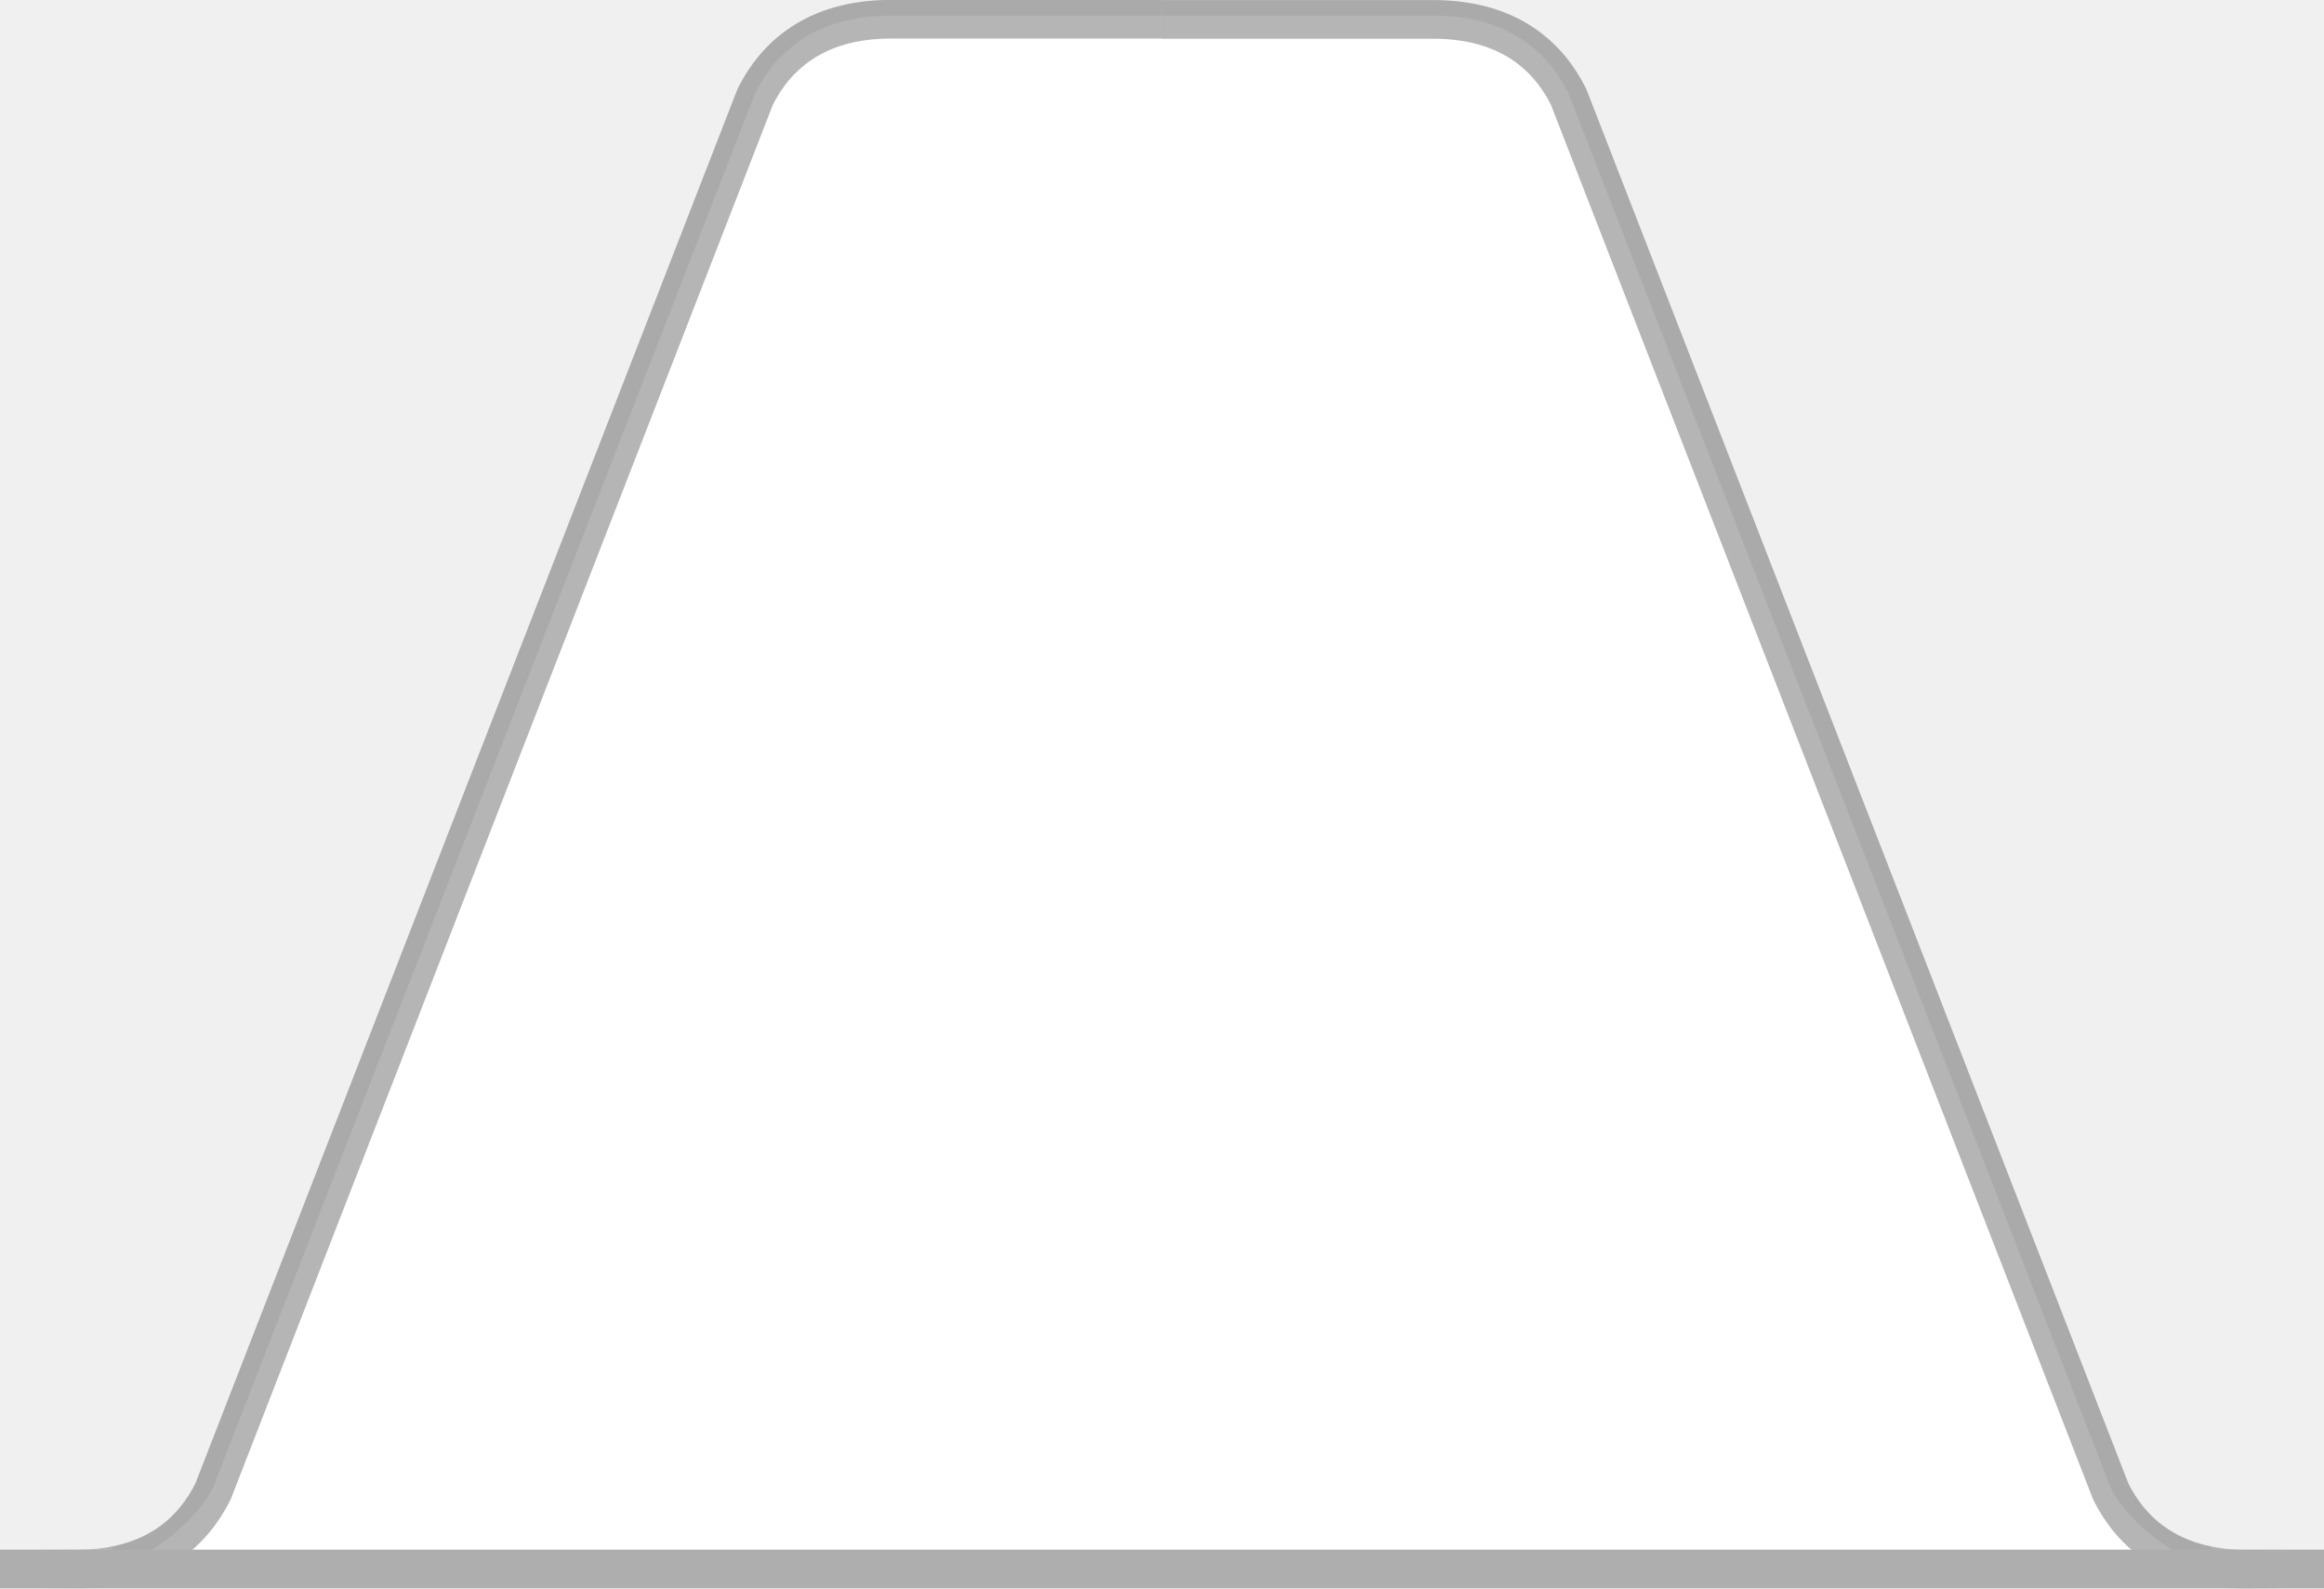
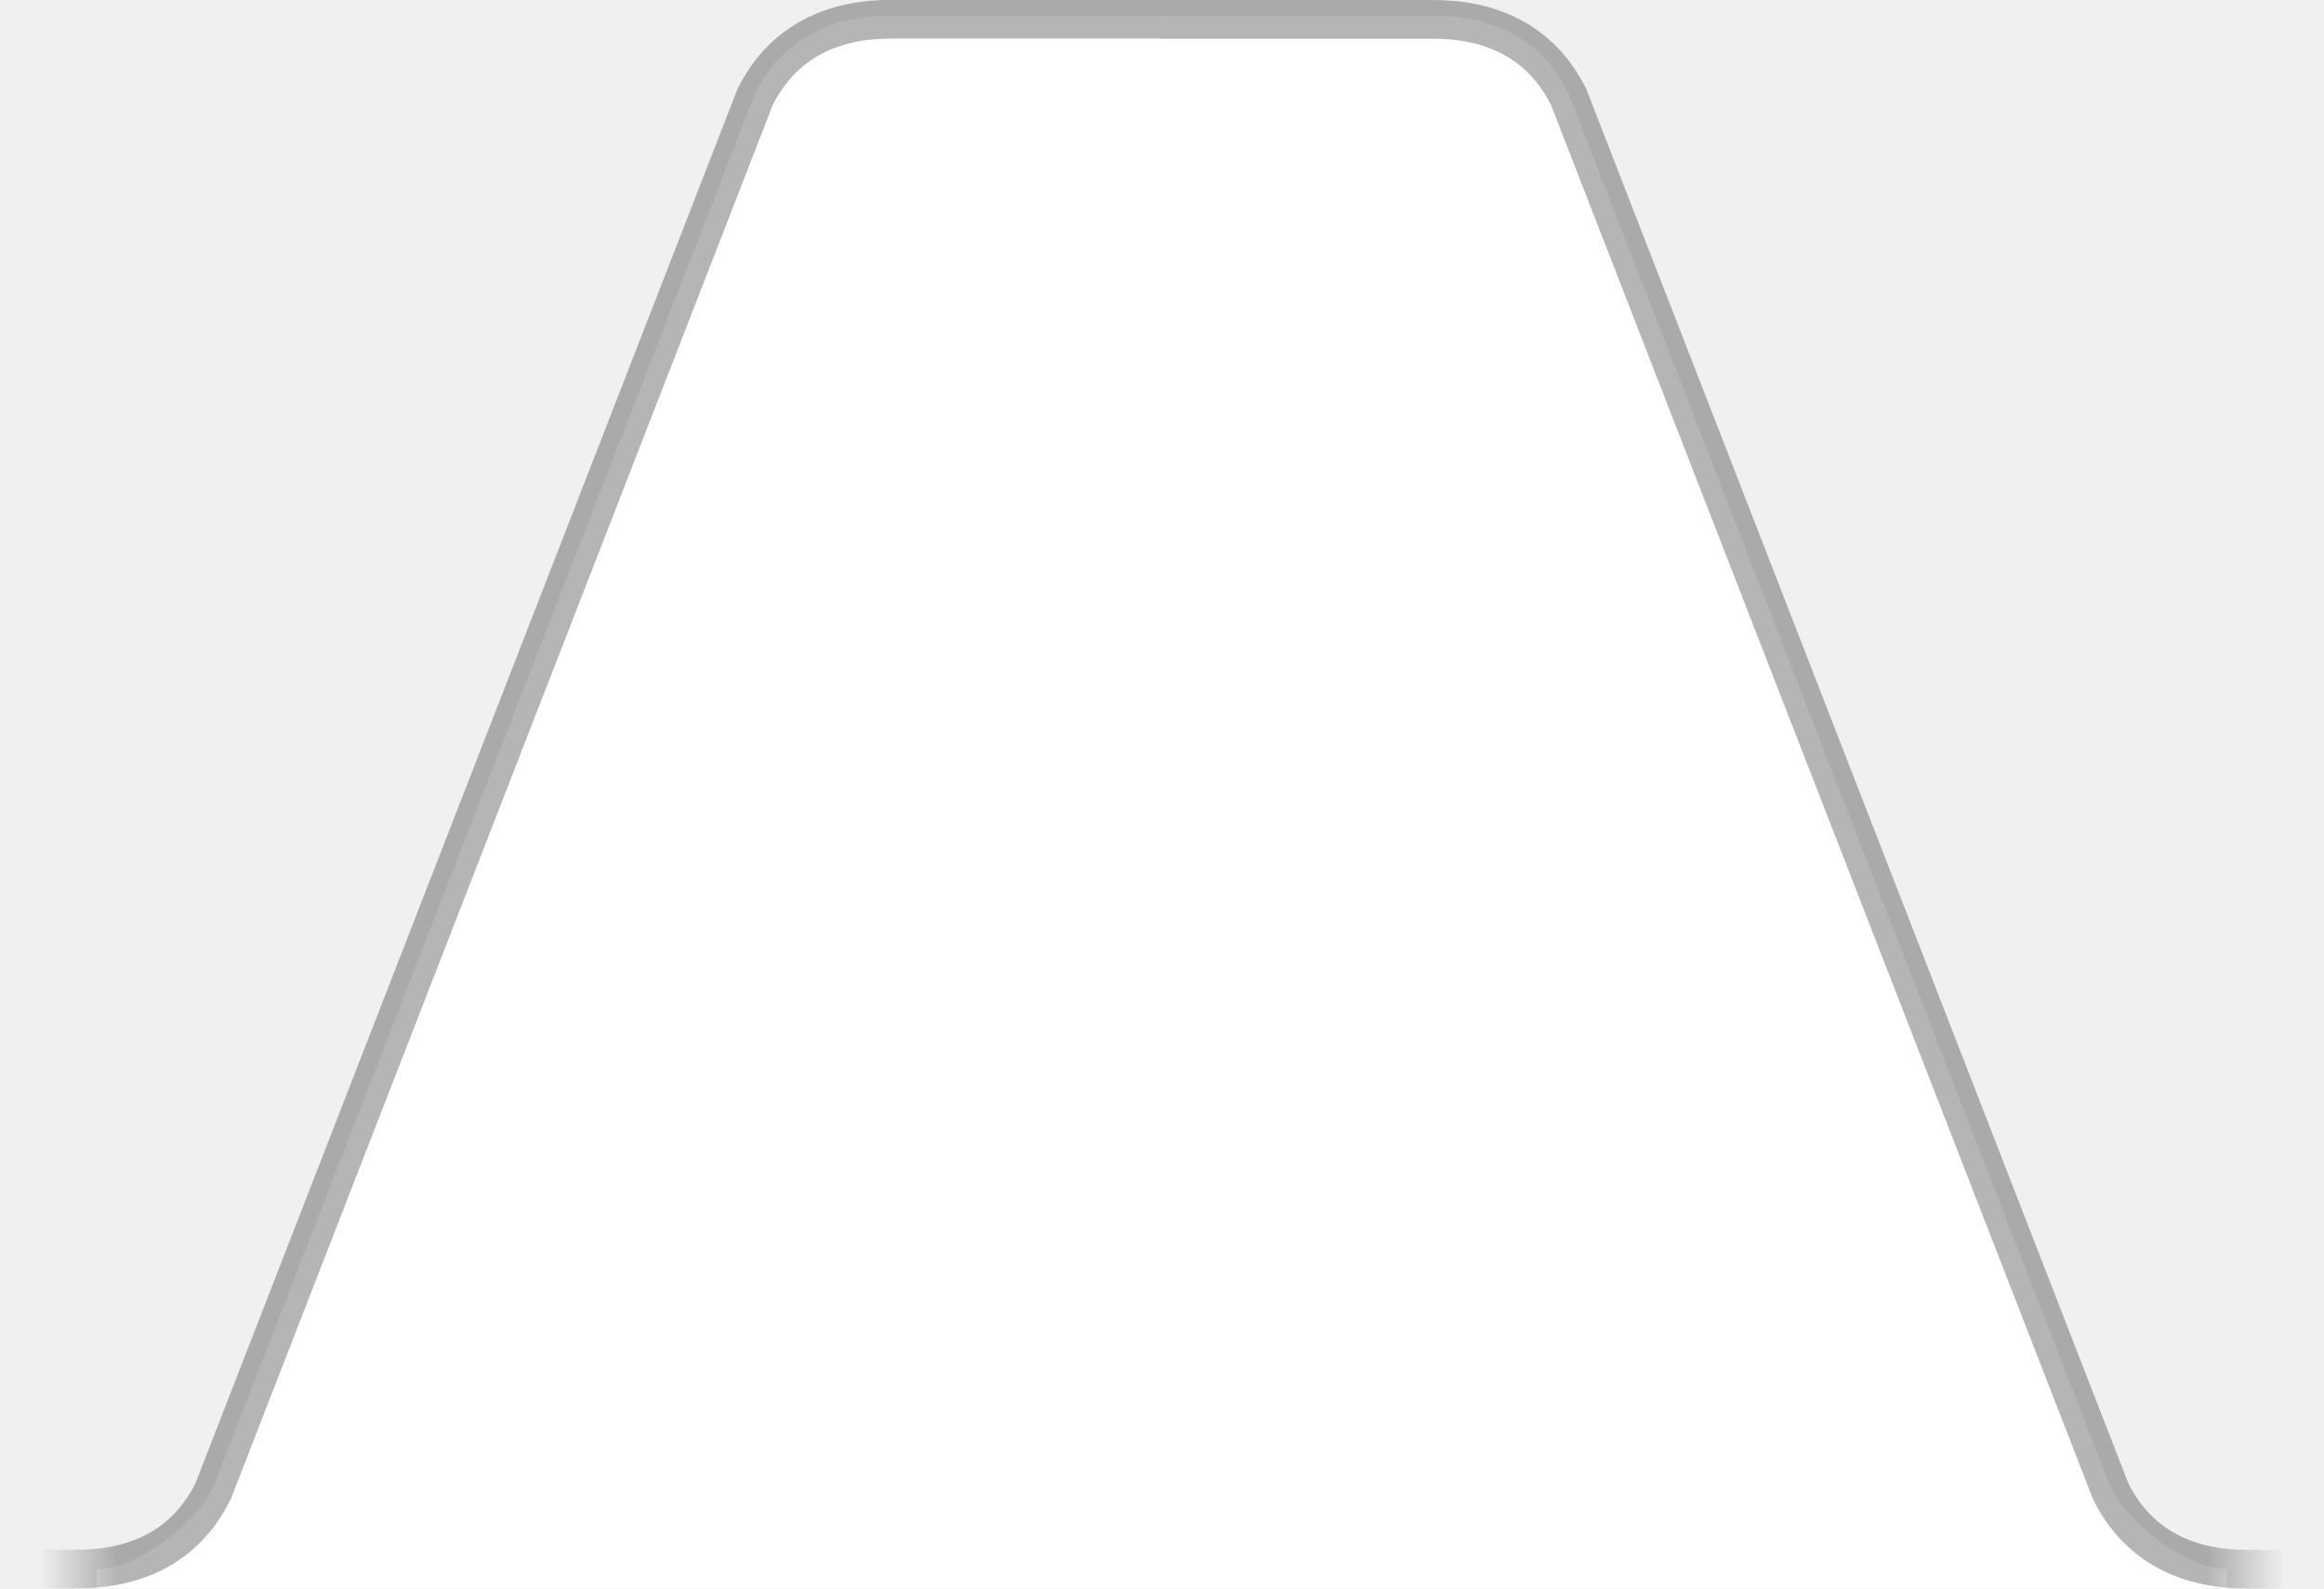
<svg xmlns="http://www.w3.org/2000/svg" xmlns:xlink="http://www.w3.org/1999/xlink" width="3.969mm" height="2.712mm" viewBox="0 0 14.063 9.609" id="svg2" version="1.1">
  <defs id="defs4">
    <linearGradient id="linearGradient4719">
      <stop id="stop4717" offset="0" style="stop-color:#000000;stop-opacity:0;" />
      <stop id="stop4715" offset="1" style="stop-color:#000000;stop-opacity:1;" />
    </linearGradient>
    <linearGradient xlink:href="#linearGradient4719" id="linearGradient4725" x1="23.203" y1="16.425" x2="22.734" y2="16.425" gradientUnits="userSpaceOnUse" spreadMethod="pad" />
    <linearGradient xlink:href="#linearGradient4719" id="linearGradient4725-6" x1="9.609" y1="16.425" x2="10.078" y2="16.425" gradientUnits="userSpaceOnUse" spreadMethod="pad" gradientTransform="translate(1.0800132e-6)" />
  </defs>
  <g id="layer1" transform="translate(-9.375,-6.932721)">
    <path style="fill:#ffffff;fill-opacity:1;fill-rule:nonzero;stroke:none;stroke-width:0.234;stroke-linecap:butt;stroke-linejoin:round;stroke-miterlimit:4;stroke-dasharray:none;stroke-opacity:0.289" d="m 9.961,16.542 v -0.117 c 0.234,0 0.586,-0.258 0.703,-0.492 l 3.281,-8.437 c 0.117,-0.234 0.352,-0.469 0.82,-0.469 h 3.281 c 0.469,0 0.703,0.234 0.82,0.469 l 3.281,8.437 c 0.117,0.234 0.469,0.492 0.703,0.492 l 0,0.117" id="path4497-9" />
    <rect style="opacity:1;fill:none;fill-opacity:1;fill-rule:evenodd;stroke:none;stroke-width:0.75;stroke-linejoin:miter;stroke-miterlimit:4;stroke-dasharray:none;stroke-dashoffset:0;stroke-opacity:1" id="rect4489" width="15" height="1.406" x="9.023" y="16.425" rx="0.352" />
    <rect style="opacity:0;fill:#14181c;fill-opacity:1;fill-rule:nonzero;stroke:none;stroke-width:0.8;stroke-linejoin:miter;stroke-miterlimit:4;stroke-dasharray:none;stroke-dashoffset:0;stroke-opacity:0.41" id="rect4142" width="20" height="20" x="10" y="7.362" ry="5" />
    <rect style="opacity:0;fill:#14181c;fill-opacity:1;fill-rule:nonzero;stroke:none;stroke-width:0.8;stroke-linejoin:miter;stroke-miterlimit:4;stroke-dasharray:none;stroke-dashoffset:0;stroke-opacity:1" id="rect4144" width="20" height="20" x="5" y="7.362" ry="5" />
    <path style="fill:none;fill-opacity:1;fill-rule:nonzero;stroke:url(#linearGradient4725-6);stroke-width:0.234;stroke-linecap:butt;stroke-linejoin:round;stroke-miterlimit:4;stroke-dasharray:none;stroke-opacity:0.289" d="m 9.375,16.425 h 0.469 c 0.469,0 0.703,-0.234 0.82,-0.469 l 3.281,-8.438 c 0.117,-0.234 0.352,-0.469 0.82,-0.469 l 1.641,7.29e-5" id="path4497-1" />
    <path style="fill:none;fill-opacity:1;fill-rule:nonzero;stroke:url(#linearGradient4725);stroke-width:0.234;stroke-linecap:butt;stroke-linejoin:round;stroke-miterlimit:4;stroke-dasharray:none;stroke-opacity:0.289" d="m 16.406,7.05 1.641,-7.29e-5 c 0.469,0 0.703,0.234 0.82,0.469 l 3.281,8.438 c 0.117,0.234 0.352,0.469 0.82,0.469 0.234,1.64e-4 0.469,0 0.469,0" id="path4497" />
-     <rect style="opacity:1;fill:#aeaeae;fill-opacity:1;fill-rule:evenodd;stroke:none;stroke-width:0.234;stroke-linejoin:miter;stroke-miterlimit:4;stroke-dasharray:none;stroke-dashoffset:0;stroke-opacity:1" id="rect4497" width="14.063" height="0.234" x="9.375" y="16.308" rx="0" ry="0" />
  </g>
</svg>
